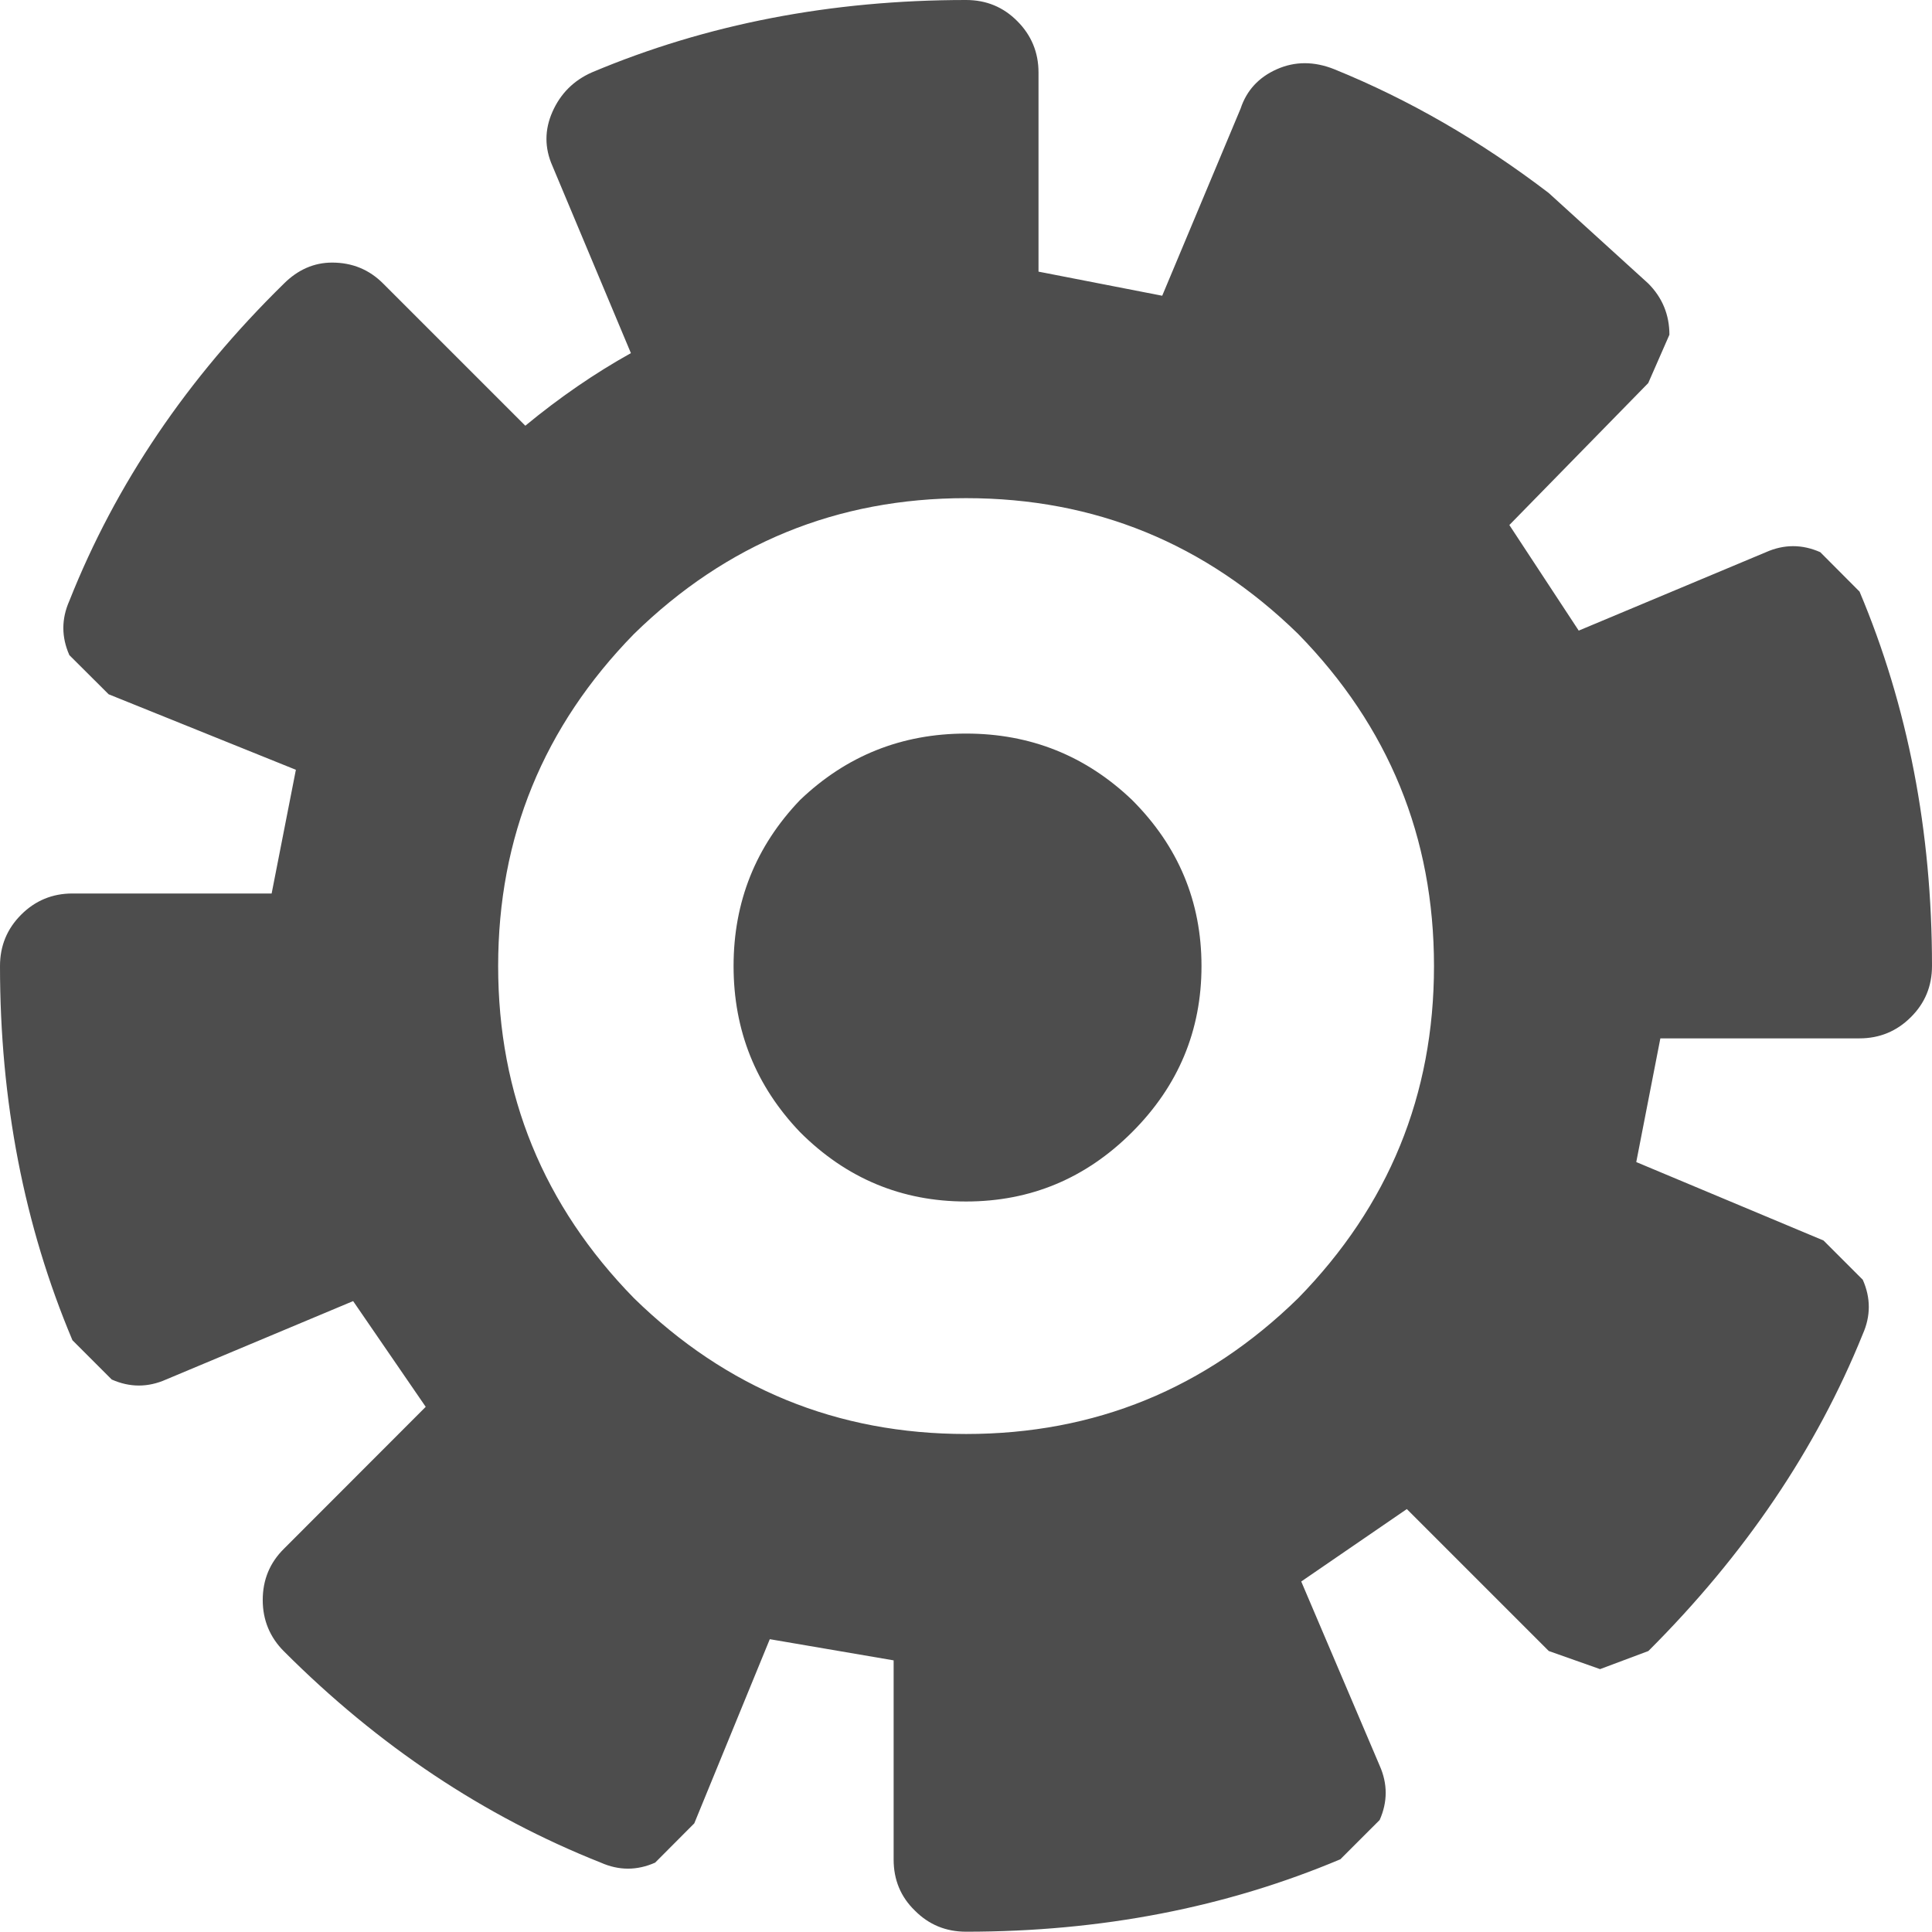
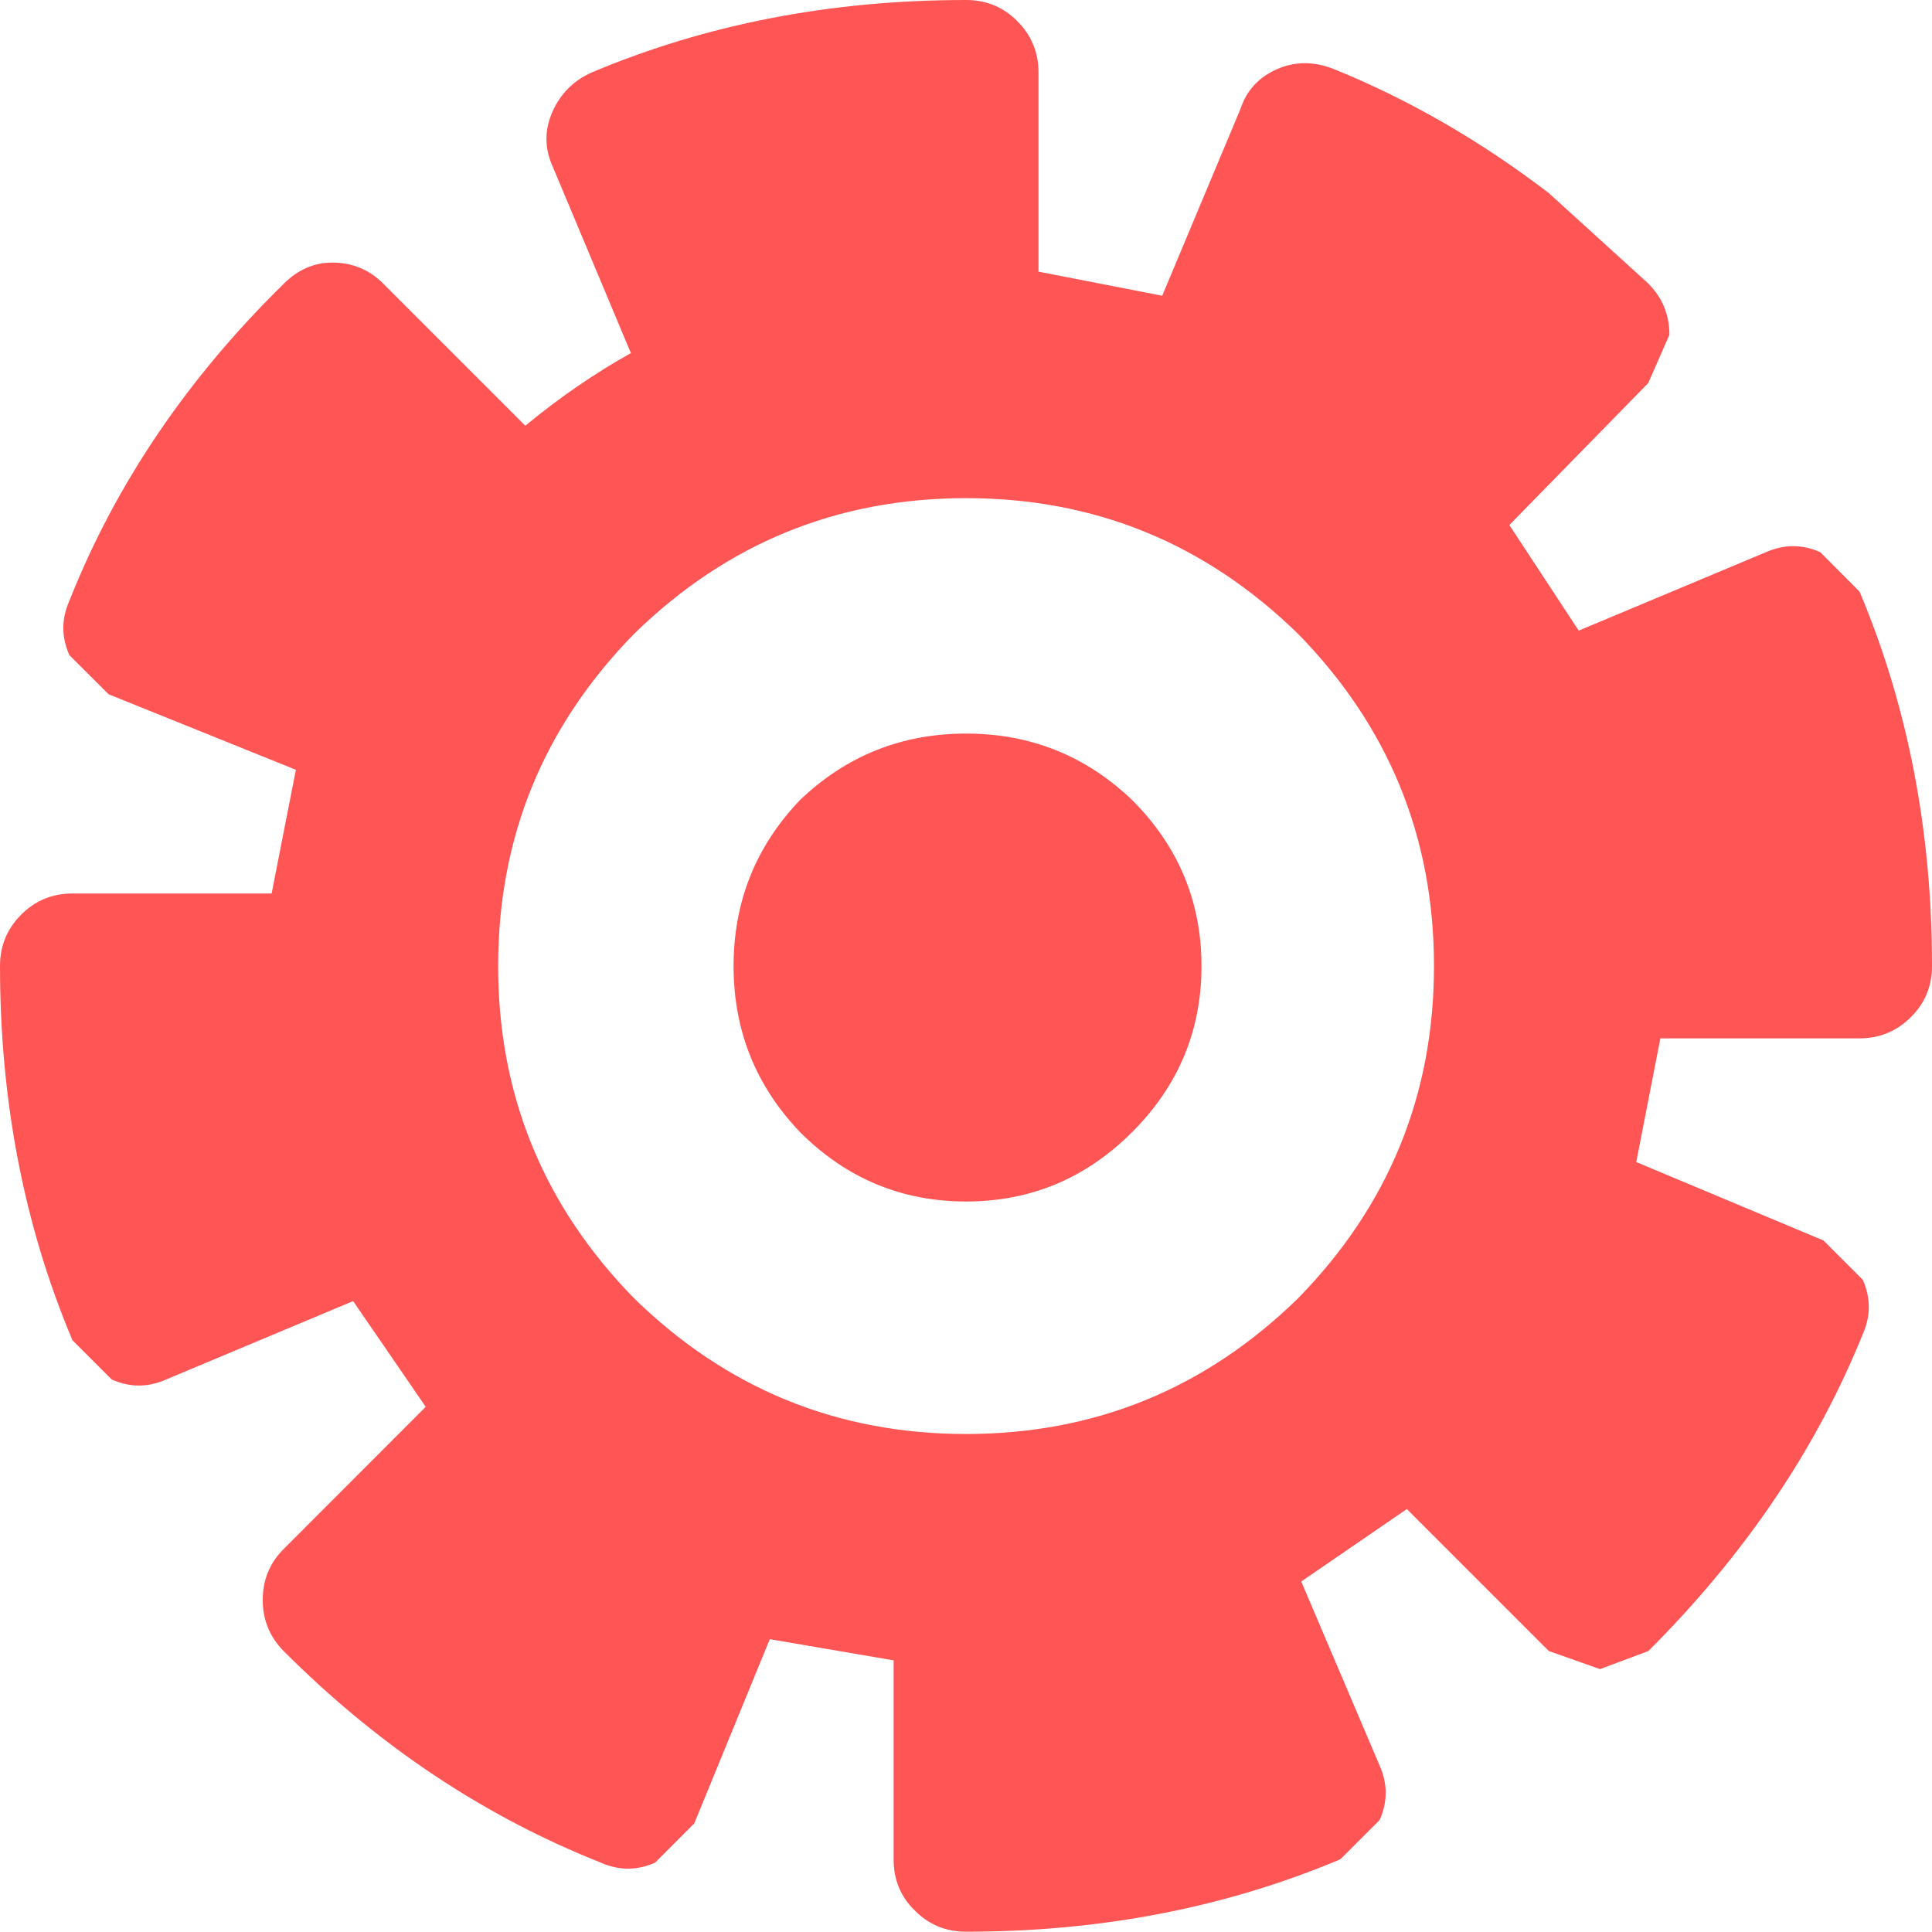
<svg xmlns="http://www.w3.org/2000/svg" width="50" height="50" viewBox="0 0 13.229 13.229" version="1.1" id="svg830">
  <defs id="defs827" />
  <g id="layer1">
-     <path d="m 12.733,4.051 c 0.331,0.785 0.496,1.64 0.496,2.563 0,0.138 -0.048,0.255 -0.145,0.351 -0.096,0.096 -0.214,0.145 -0.351,0.145 h -1.364 l -0.165,0.847 1.282,0.537 0.269,0.269 c 0.055,0.124 0.055,0.248 0,0.372 -0.317,0.785 -0.806,1.509 -1.468,2.17 l -0.331,0.124 -0.351,-0.124 -0.972,-0.972 -0.723,0.496 0.537,1.261 c 0.055,0.124 0.055,0.248 0,0.372 l -0.269,0.269 c -0.785,0.331 -1.64,0.496 -2.563,0.496 -0.138,0 -0.255,-0.048 -0.351,-0.145 C 6.167,12.988 6.119,12.871 6.119,12.733 V 11.369 L 5.271,11.224 4.754,12.485 4.486,12.754 c -0.124,0.055 -0.248,0.055 -0.372,0 -0.799,-0.317 -1.523,-0.799 -2.17,-1.447 -0.096,-0.096 -0.145,-0.214 -0.145,-0.351 0,-0.138 0.048,-0.255 0.145,-0.351 L 2.915,9.633 2.418,8.909 1.137,9.446 c -0.124,0.055 -0.248,0.055 -0.372,0 l -0.269,-0.269 C 0.165,8.392 8.3333332e-8,7.538 8.3333332e-8,6.615 8.3333332e-8,6.477 0.048,6.36 0.145,6.263 0.241,6.167 0.358,6.118 0.496,6.118 H 1.86 L 2.026,5.271 0.744,4.754 0.475,4.486 c -0.055,-0.124 -0.055,-0.248 0,-0.372 C 0.792,3.314 1.282,2.591 1.943,1.943 2.039,1.847 2.15,1.798 2.274,1.798 c 0.138,0 0.255,0.048 0.351,0.145 l 0.972,0.972 C 3.831,2.722 4.072,2.556 4.32,2.418 L 3.783,1.137 c -0.055,-0.124 -0.055,-0.248 0,-0.372 0.055,-0.124 0.145,-0.214 0.269,-0.269 C 4.837,0.165 5.691,8.333333e-8 6.615,8.333333e-8 c 0.138,0 0.255,0.048 0.351,0.145 0.096,0.096 0.145,0.214 0.145,0.351 V 1.86 l 0.847,0.165 0.537,-1.282 c 0.041,-0.124 0.124,-0.214 0.248,-0.269 0.124,-0.055 0.255,-0.055 0.393,0 0.51,0.207 0.999,0.489 1.468,0.847 l 0.682,0.62 c 0.096,0.096 0.145,0.214 0.145,0.351 l -0.145,0.331 -0.951,0.972 0.475,0.723 1.282,-0.537 c 0.124,-0.055 0.248,-0.055 0.372,0 L 12.733,4.051 M 6.615,3.411 c -0.882,0 -1.64,0.31 -2.274,0.93 -0.62,0.634 -0.93,1.392 -0.93,2.274 0,0.882 0.31,1.64 0.93,2.274 0.634,0.62 1.392,0.93 2.274,0.93 0.882,0 1.64,-0.31 2.274,-0.93 0.62,-0.634 0.93,-1.392 0.93,-2.274 0,-0.882 -0.31,-1.64 -0.93,-2.274 C 8.254,3.721 7.497,3.411 6.615,3.411 m 0,1.612 c 0.441,0 0.82,0.152 1.137,0.455 0.317,0.317 0.475,0.696 0.475,1.137 0,0.441 -0.158,0.82 -0.475,1.137 -0.317,0.317 -0.696,0.475 -1.137,0.475 -0.441,0 -0.82,-0.158 -1.137,-0.475 C 5.175,7.435 5.023,7.056 5.023,6.615 5.023,6.174 5.175,5.795 5.478,5.478 5.795,5.175 6.174,5.023 6.615,5.023" style="fill:#4d4d4d;stroke:none;stroke-width:0.413" id="path3217" />
+     <path d="m 12.733,4.051 c 0.331,0.785 0.496,1.64 0.496,2.563 0,0.138 -0.048,0.255 -0.145,0.351 -0.096,0.096 -0.214,0.145 -0.351,0.145 h -1.364 l -0.165,0.847 1.282,0.537 0.269,0.269 c 0.055,0.124 0.055,0.248 0,0.372 -0.317,0.785 -0.806,1.509 -1.468,2.17 l -0.331,0.124 -0.351,-0.124 -0.972,-0.972 -0.723,0.496 0.537,1.261 c 0.055,0.124 0.055,0.248 0,0.372 l -0.269,0.269 c -0.785,0.331 -1.64,0.496 -2.563,0.496 -0.138,0 -0.255,-0.048 -0.351,-0.145 C 6.167,12.988 6.119,12.871 6.119,12.733 V 11.369 L 5.271,11.224 4.754,12.485 4.486,12.754 c -0.124,0.055 -0.248,0.055 -0.372,0 -0.799,-0.317 -1.523,-0.799 -2.17,-1.447 -0.096,-0.096 -0.145,-0.214 -0.145,-0.351 0,-0.138 0.048,-0.255 0.145,-0.351 L 2.915,9.633 2.418,8.909 1.137,9.446 c -0.124,0.055 -0.248,0.055 -0.372,0 l -0.269,-0.269 C 0.165,8.392 8.3333332e-8,7.538 8.3333332e-8,6.615 8.3333332e-8,6.477 0.048,6.36 0.145,6.263 0.241,6.167 0.358,6.118 0.496,6.118 H 1.86 L 2.026,5.271 0.744,4.754 0.475,4.486 c -0.055,-0.124 -0.055,-0.248 0,-0.372 C 0.792,3.314 1.282,2.591 1.943,1.943 2.039,1.847 2.15,1.798 2.274,1.798 c 0.138,0 0.255,0.048 0.351,0.145 l 0.972,0.972 C 3.831,2.722 4.072,2.556 4.32,2.418 L 3.783,1.137 c -0.055,-0.124 -0.055,-0.248 0,-0.372 0.055,-0.124 0.145,-0.214 0.269,-0.269 C 4.837,0.165 5.691,8.333333e-8 6.615,8.333333e-8 c 0.138,0 0.255,0.048 0.351,0.145 0.096,0.096 0.145,0.214 0.145,0.351 V 1.86 l 0.847,0.165 0.537,-1.282 c 0.041,-0.124 0.124,-0.214 0.248,-0.269 0.124,-0.055 0.255,-0.055 0.393,0 0.51,0.207 0.999,0.489 1.468,0.847 l 0.682,0.62 c 0.096,0.096 0.145,0.214 0.145,0.351 l -0.145,0.331 -0.951,0.972 0.475,0.723 1.282,-0.537 c 0.124,-0.055 0.248,-0.055 0.372,0 L 12.733,4.051 M 6.615,3.411 c -0.882,0 -1.64,0.31 -2.274,0.93 -0.62,0.634 -0.93,1.392 -0.93,2.274 0,0.882 0.31,1.64 0.93,2.274 0.634,0.62 1.392,0.93 2.274,0.93 0.882,0 1.64,-0.31 2.274,-0.93 0.62,-0.634 0.93,-1.392 0.93,-2.274 0,-0.882 -0.31,-1.64 -0.93,-2.274 C 8.254,3.721 7.497,3.411 6.615,3.411 m 0,1.612 c 0.441,0 0.82,0.152 1.137,0.455 0.317,0.317 0.475,0.696 0.475,1.137 0,0.441 -0.158,0.82 -0.475,1.137 -0.317,0.317 -0.696,0.475 -1.137,0.475 -0.441,0 -0.82,-0.158 -1.137,-0.475 C 5.175,7.435 5.023,7.056 5.023,6.615 5.023,6.174 5.175,5.795 5.478,5.478 5.795,5.175 6.174,5.023 6.615,5.023" style="fill:#ff5555;stroke:none;stroke-width:0.413" id="path3217" />
  </g>
</svg>
